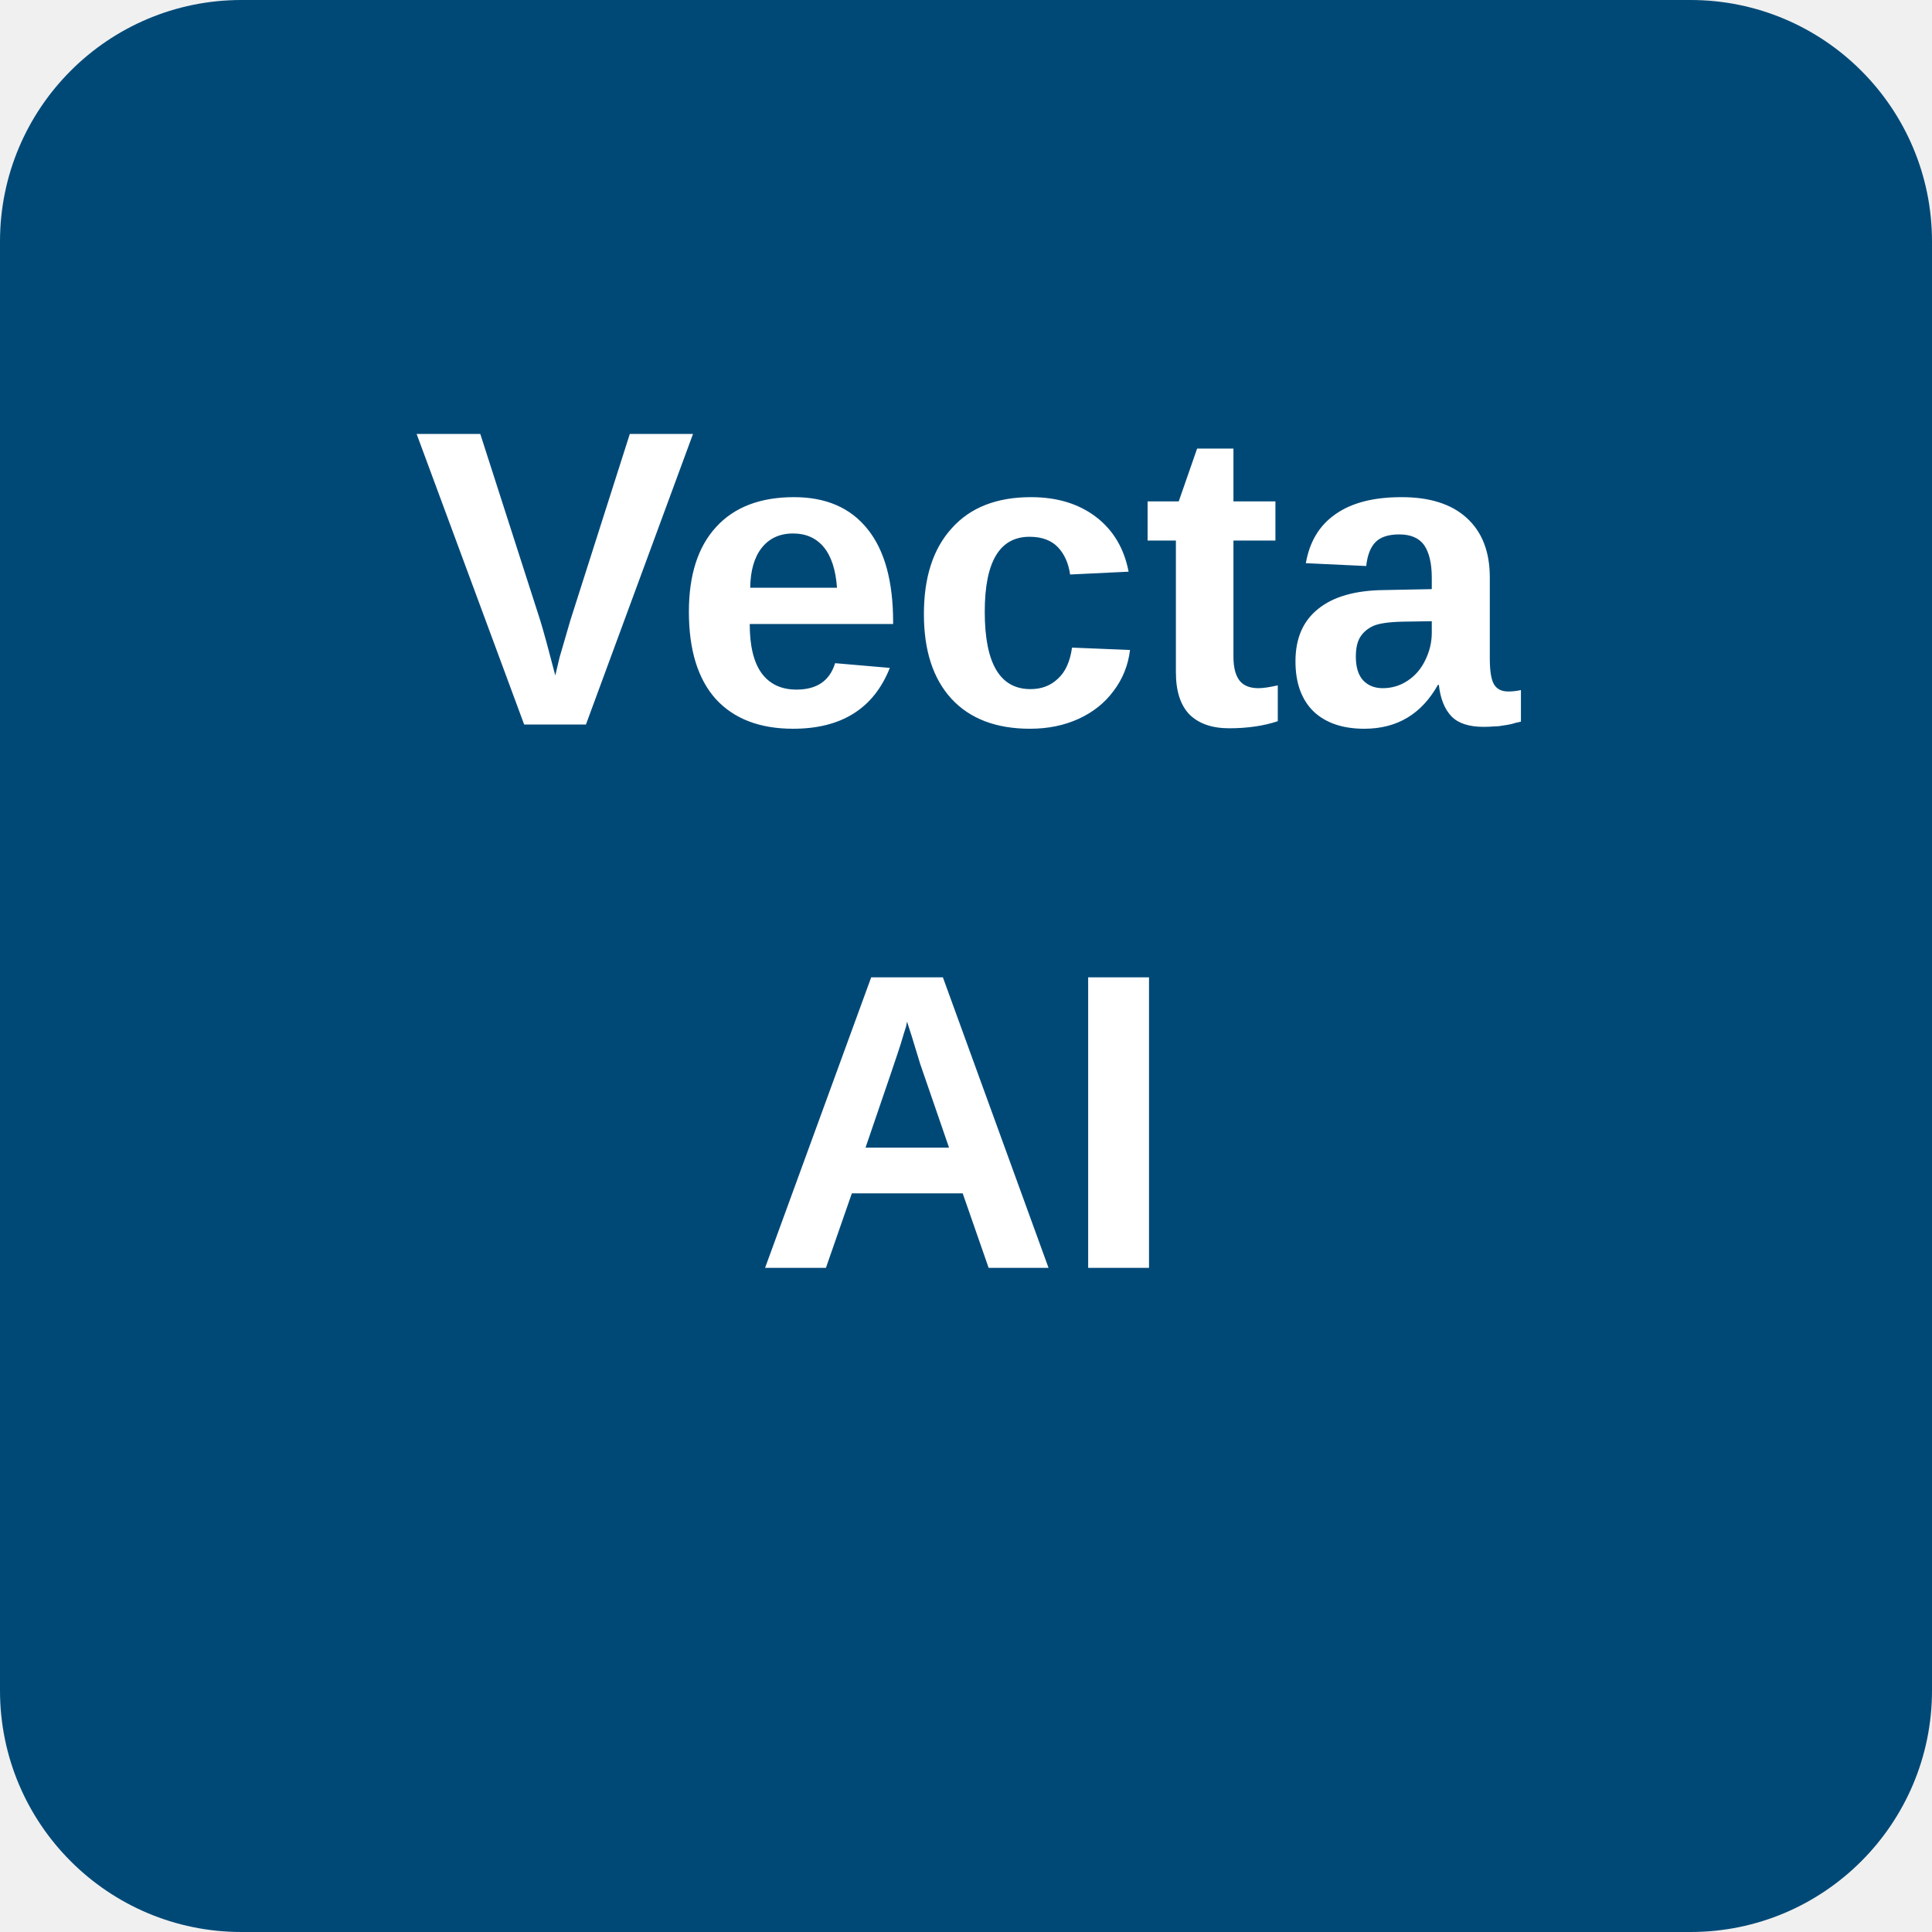
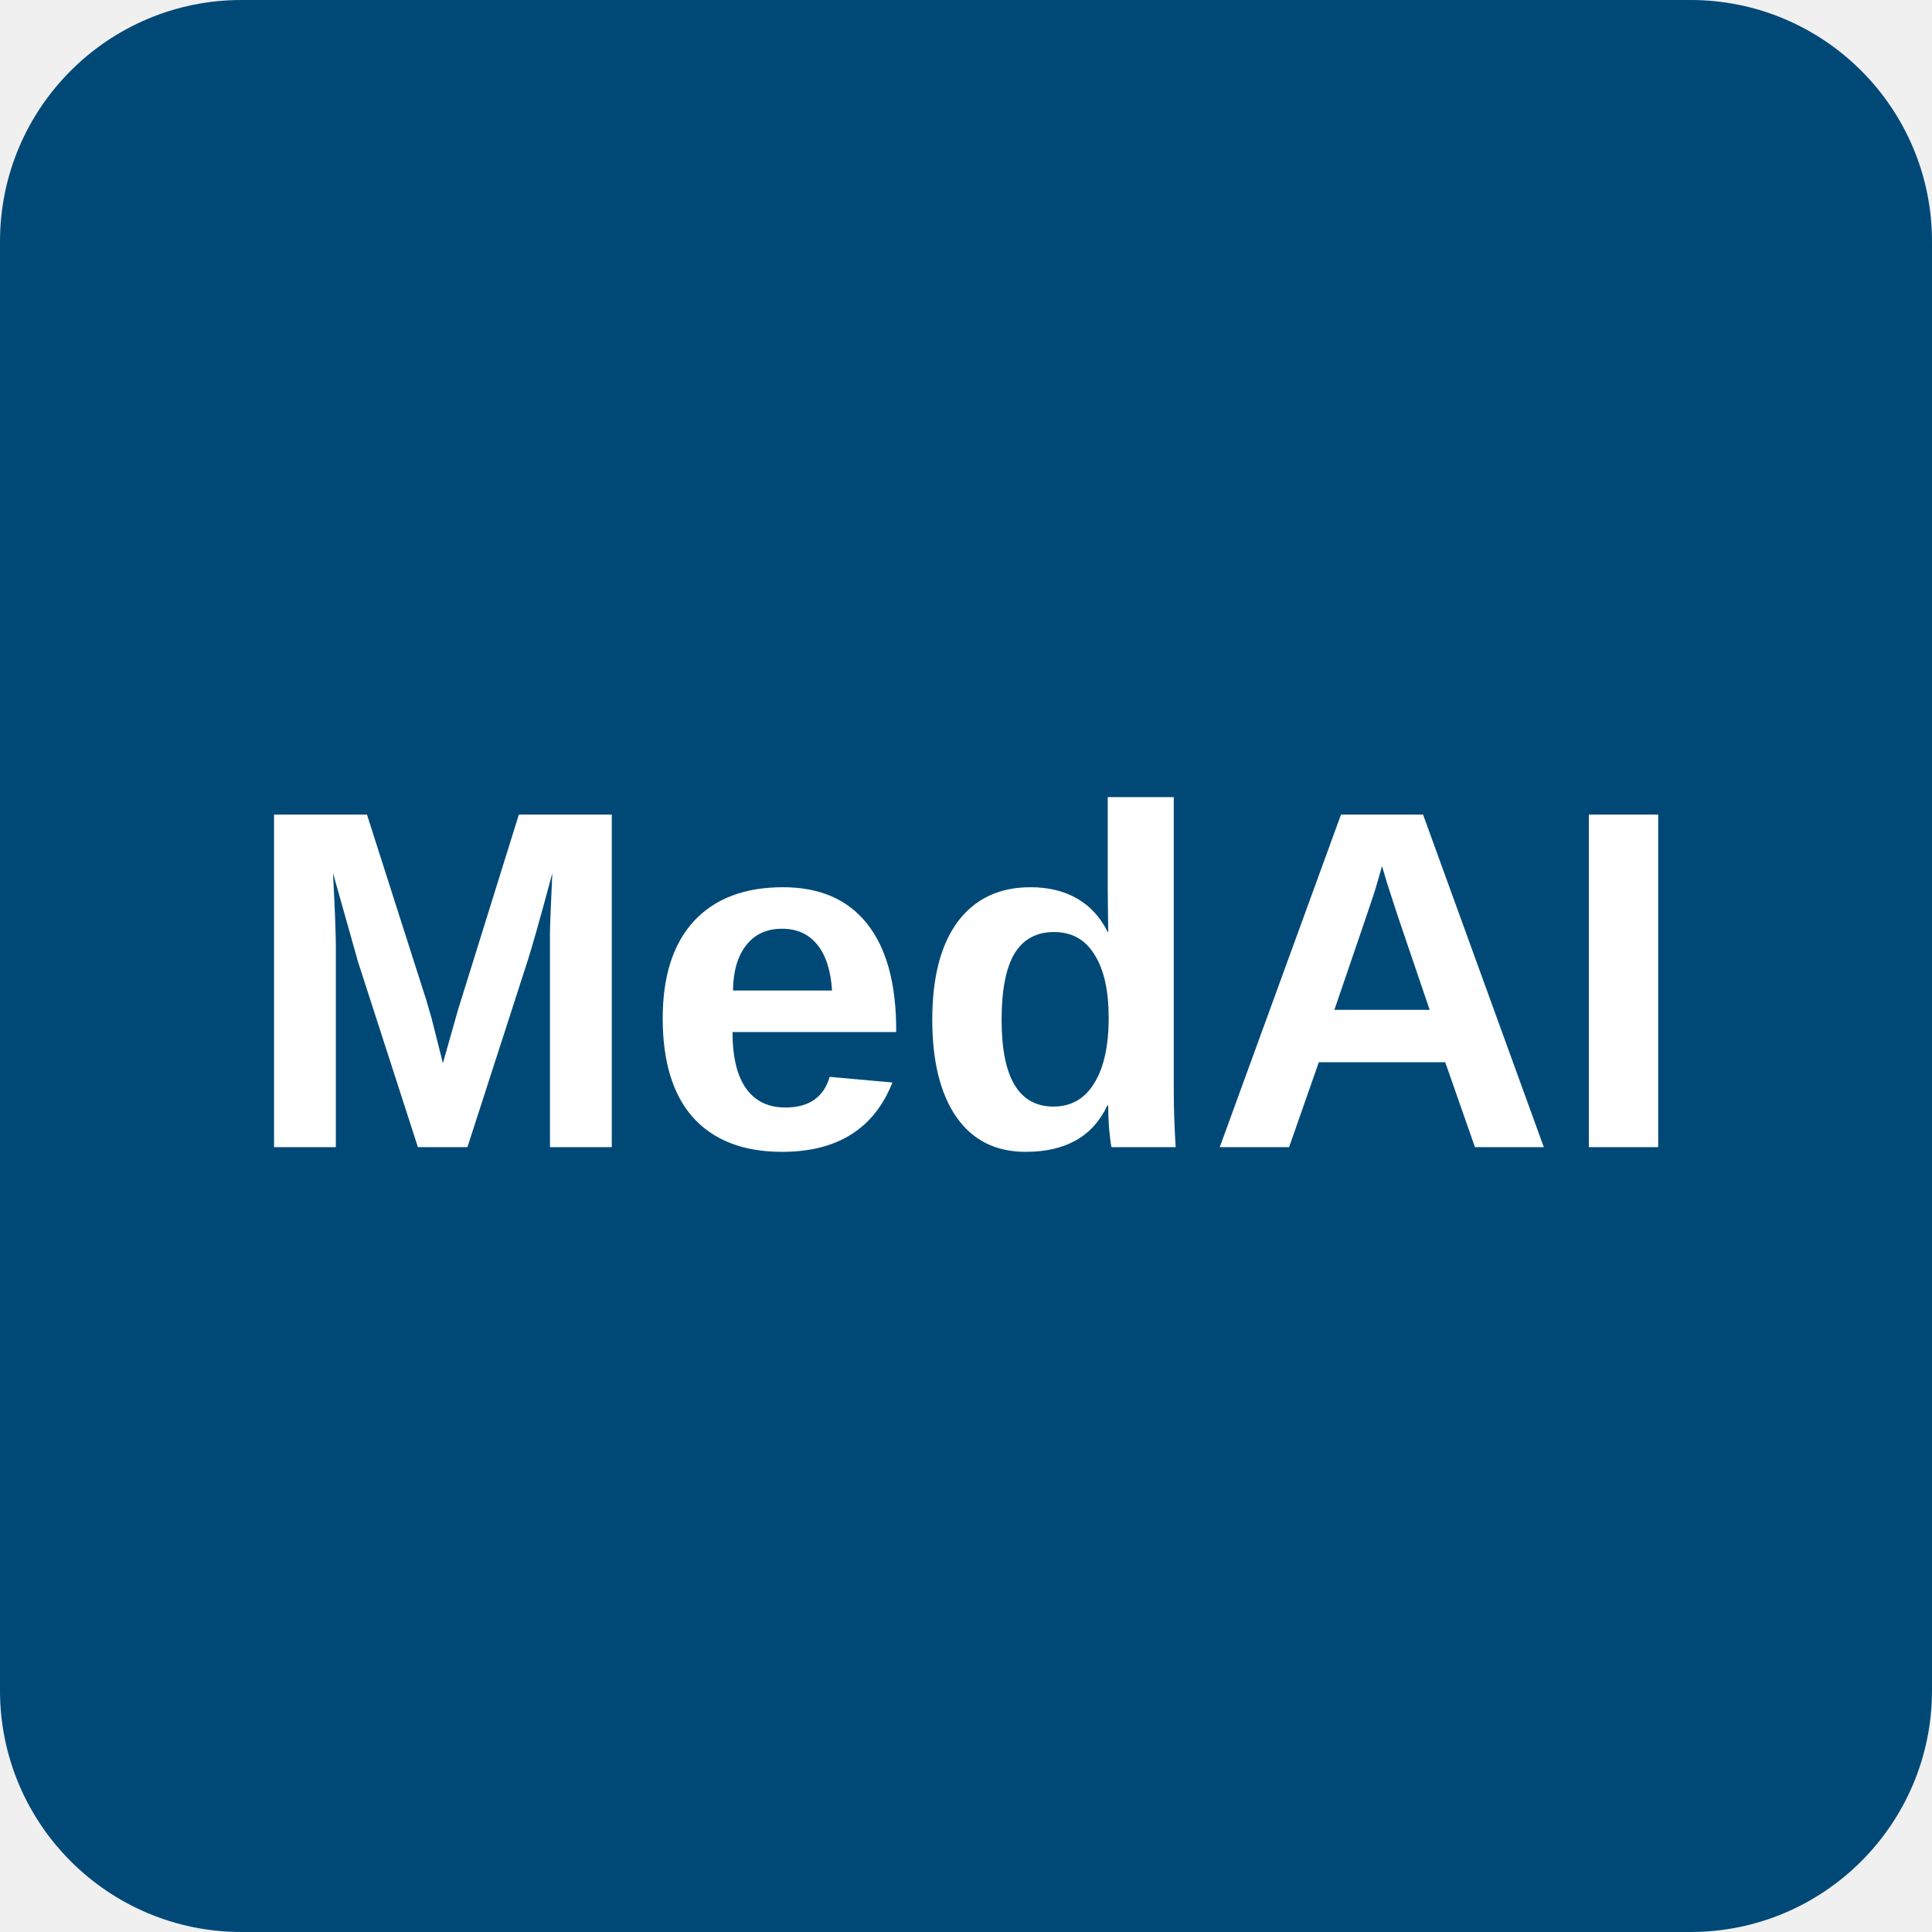
<svg xmlns="http://www.w3.org/2000/svg" viewBox="0 0 64 64">
  <rect width="64" height="64" fill="#004977" rx="8" />
-   <text x="32" y="24" font-family="Arial, sans-serif" font-size="14" font-weight="bold" fill="white" text-anchor="middle">Vecta</text>
-   <text x="32" y="42" font-family="Arial, sans-serif" font-size="14" font-weight="bold" fill="white" text-anchor="middle">AI</text>
+   <text x="32" y="38" font-family="Arial, sans-serif" font-size="16" font-weight="bold" fill="white" text-anchor="middle">MedAI</text>
</svg>
